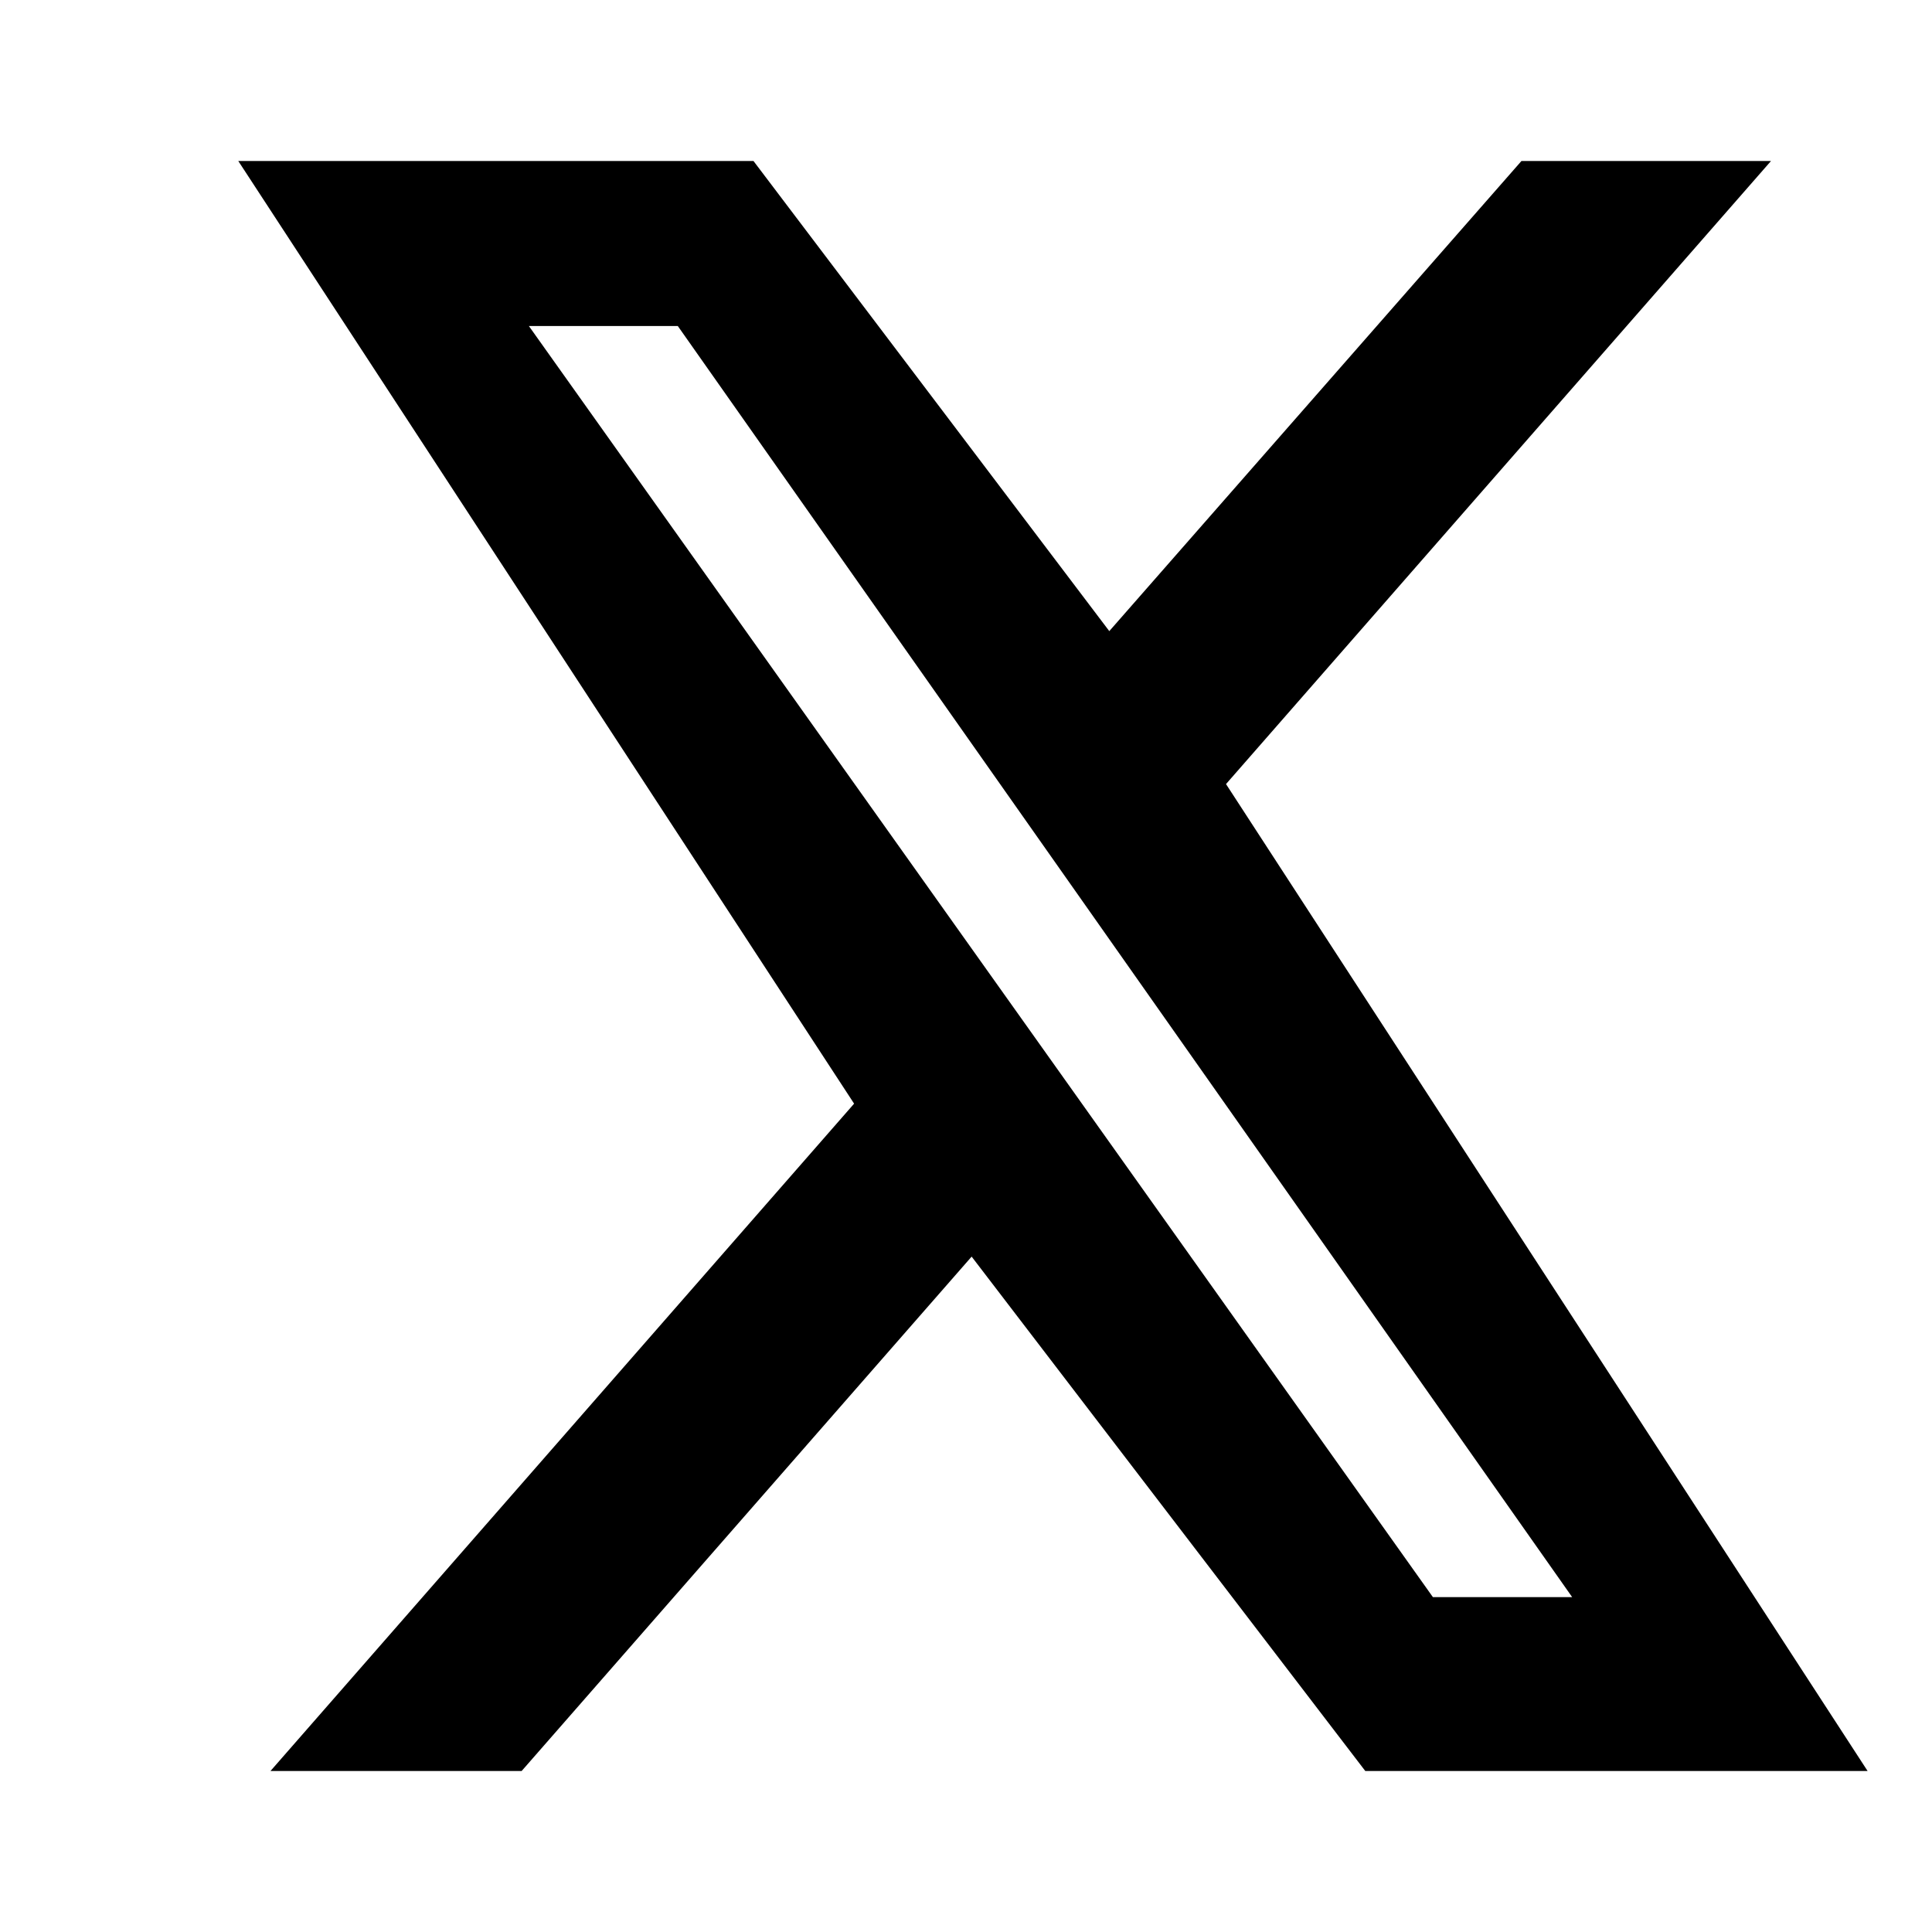
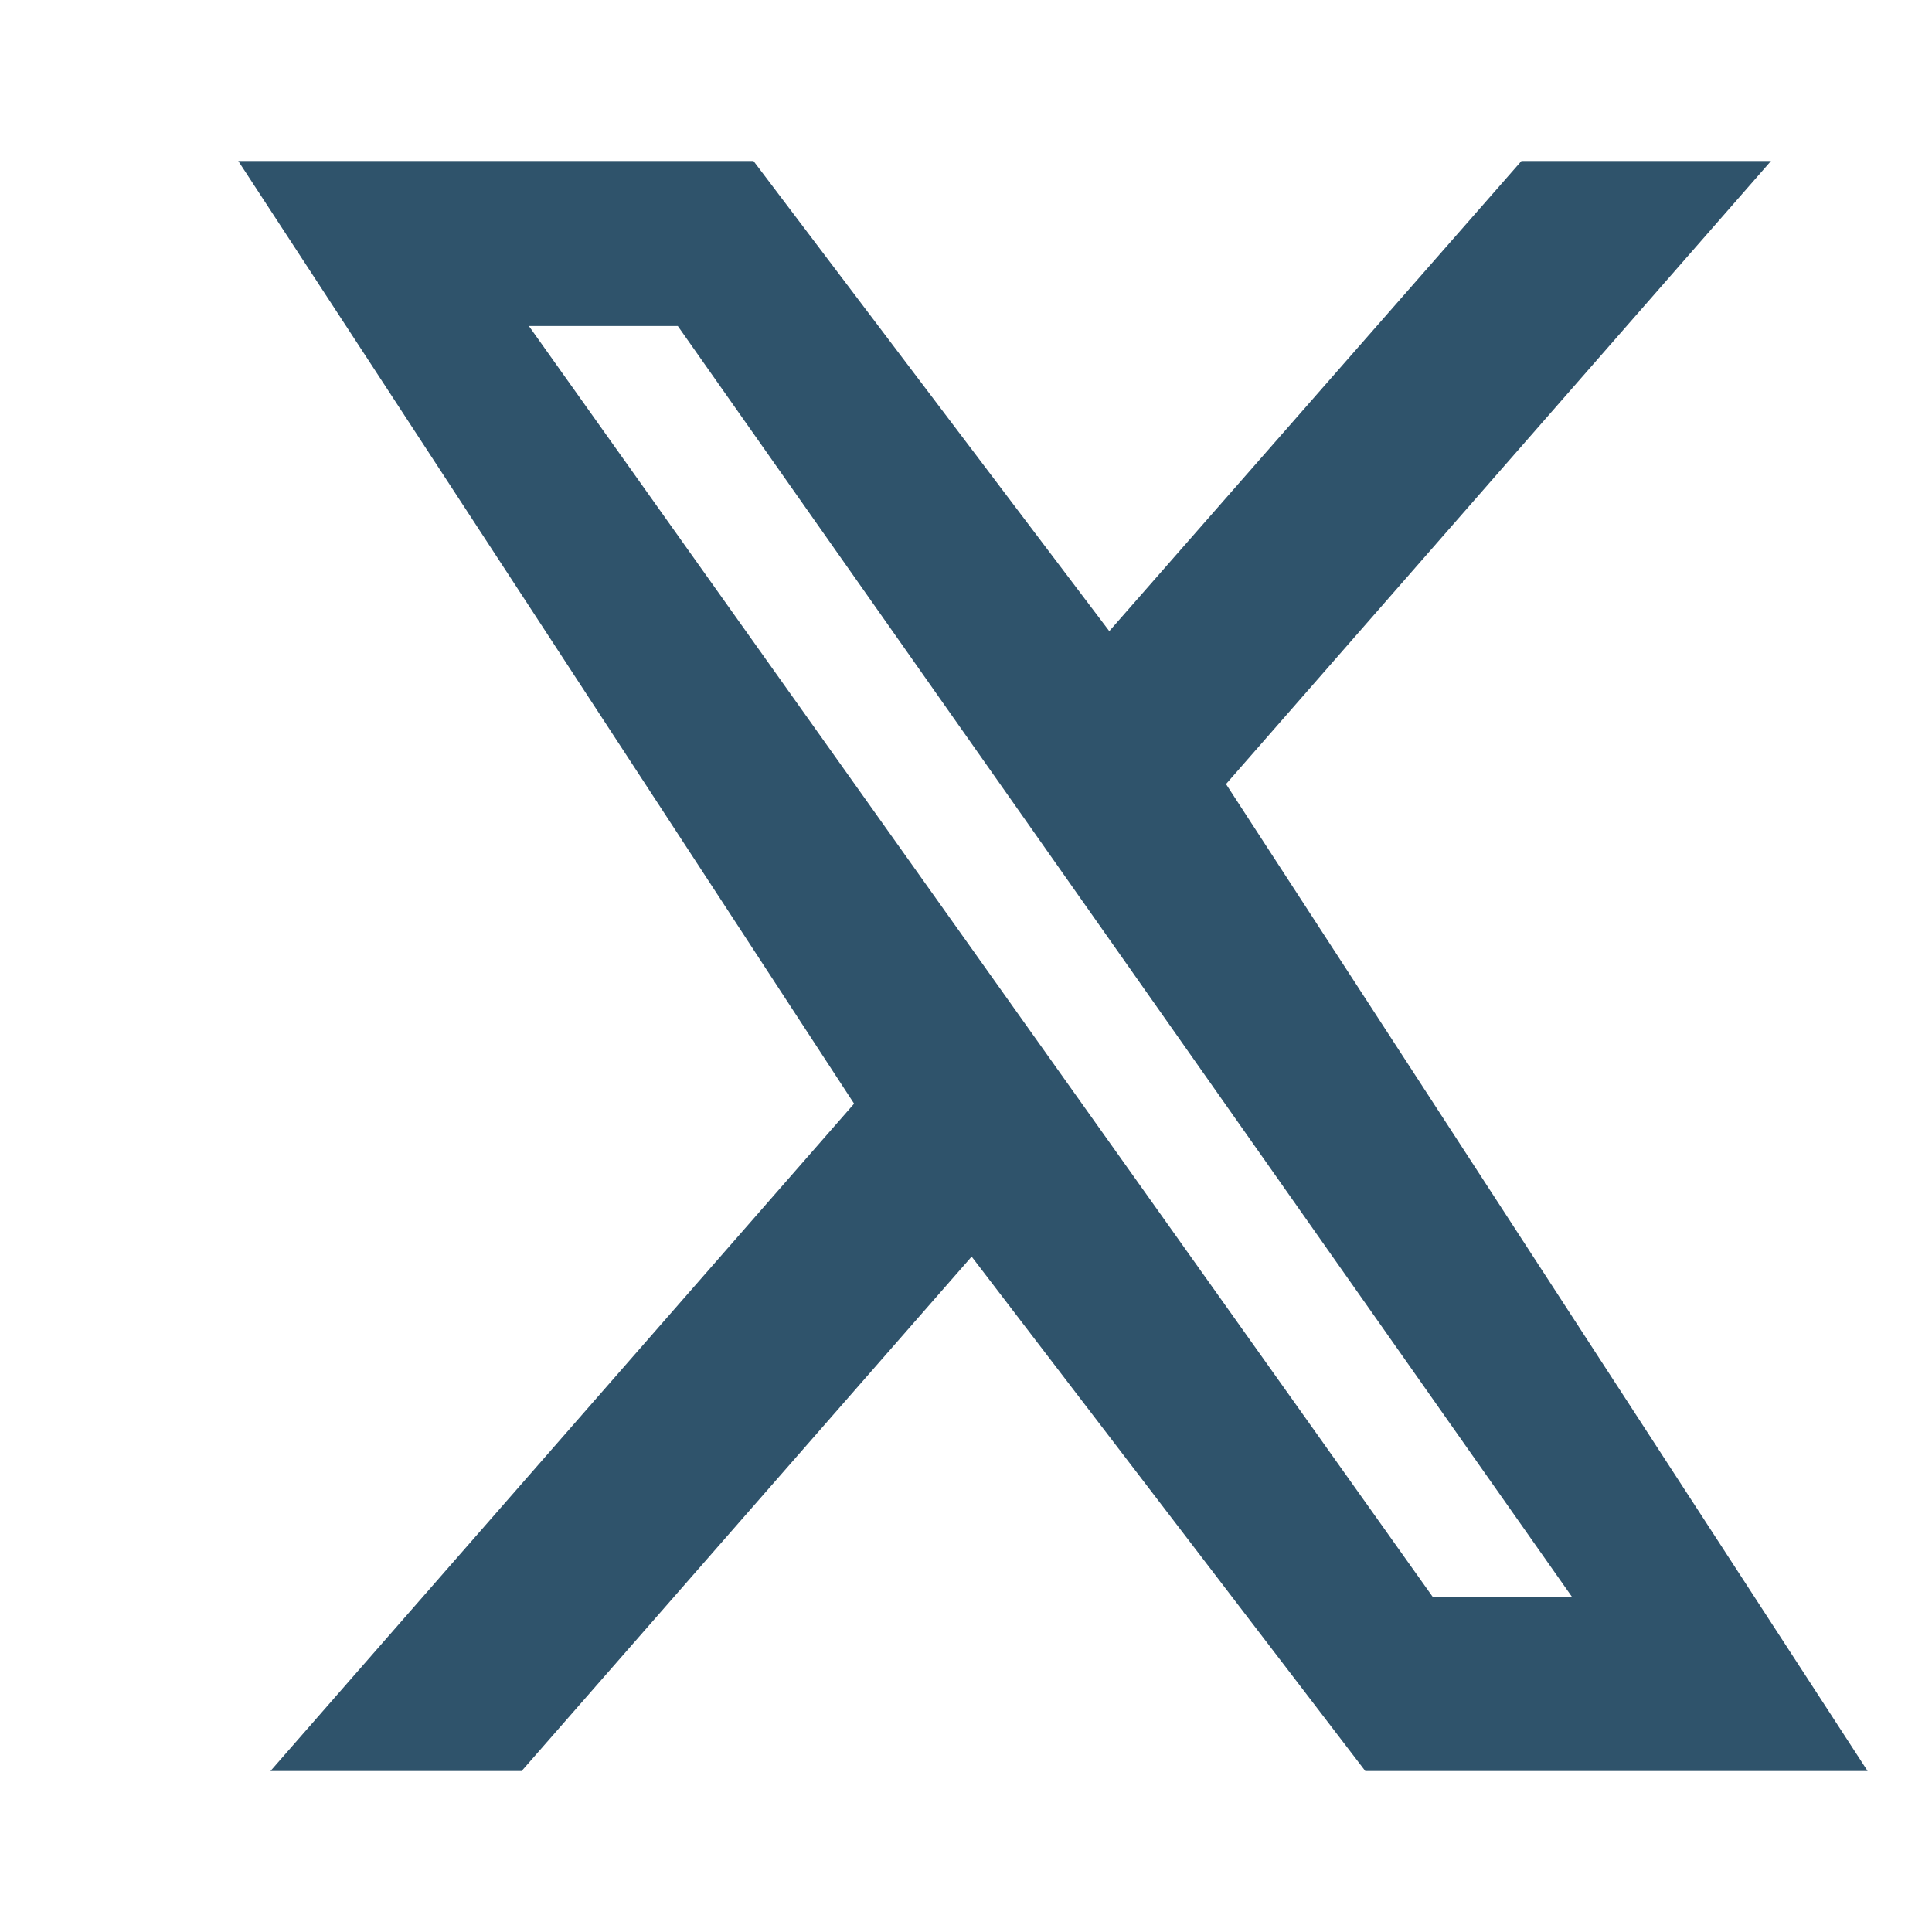
<svg xmlns="http://www.w3.org/2000/svg" viewBox="0 0 24 24" role="img" aria-label="X">
-   <path d="M18.9 2H22l-6.77 7.74L23.2 22h-6.24l-4.89-6.39L6.48 22H3.36l7.25-8.29L2.96 2H9.36l4.42 5.84L18.9 2zm-1.1 17.84h1.73L8.42 4.05H6.57L17.8 19.84z" />
+   <path fill="#2f536b" d="M18.9 2H22l-6.77 7.74L23.2 22h-6.24l-4.89-6.39L6.48 22H3.36l7.25-8.29L2.96 2H9.36l4.42 5.84L18.9 2zm-1.1 17.84h1.73L8.42 4.05H6.57L17.8 19.84z" />
</svg>
